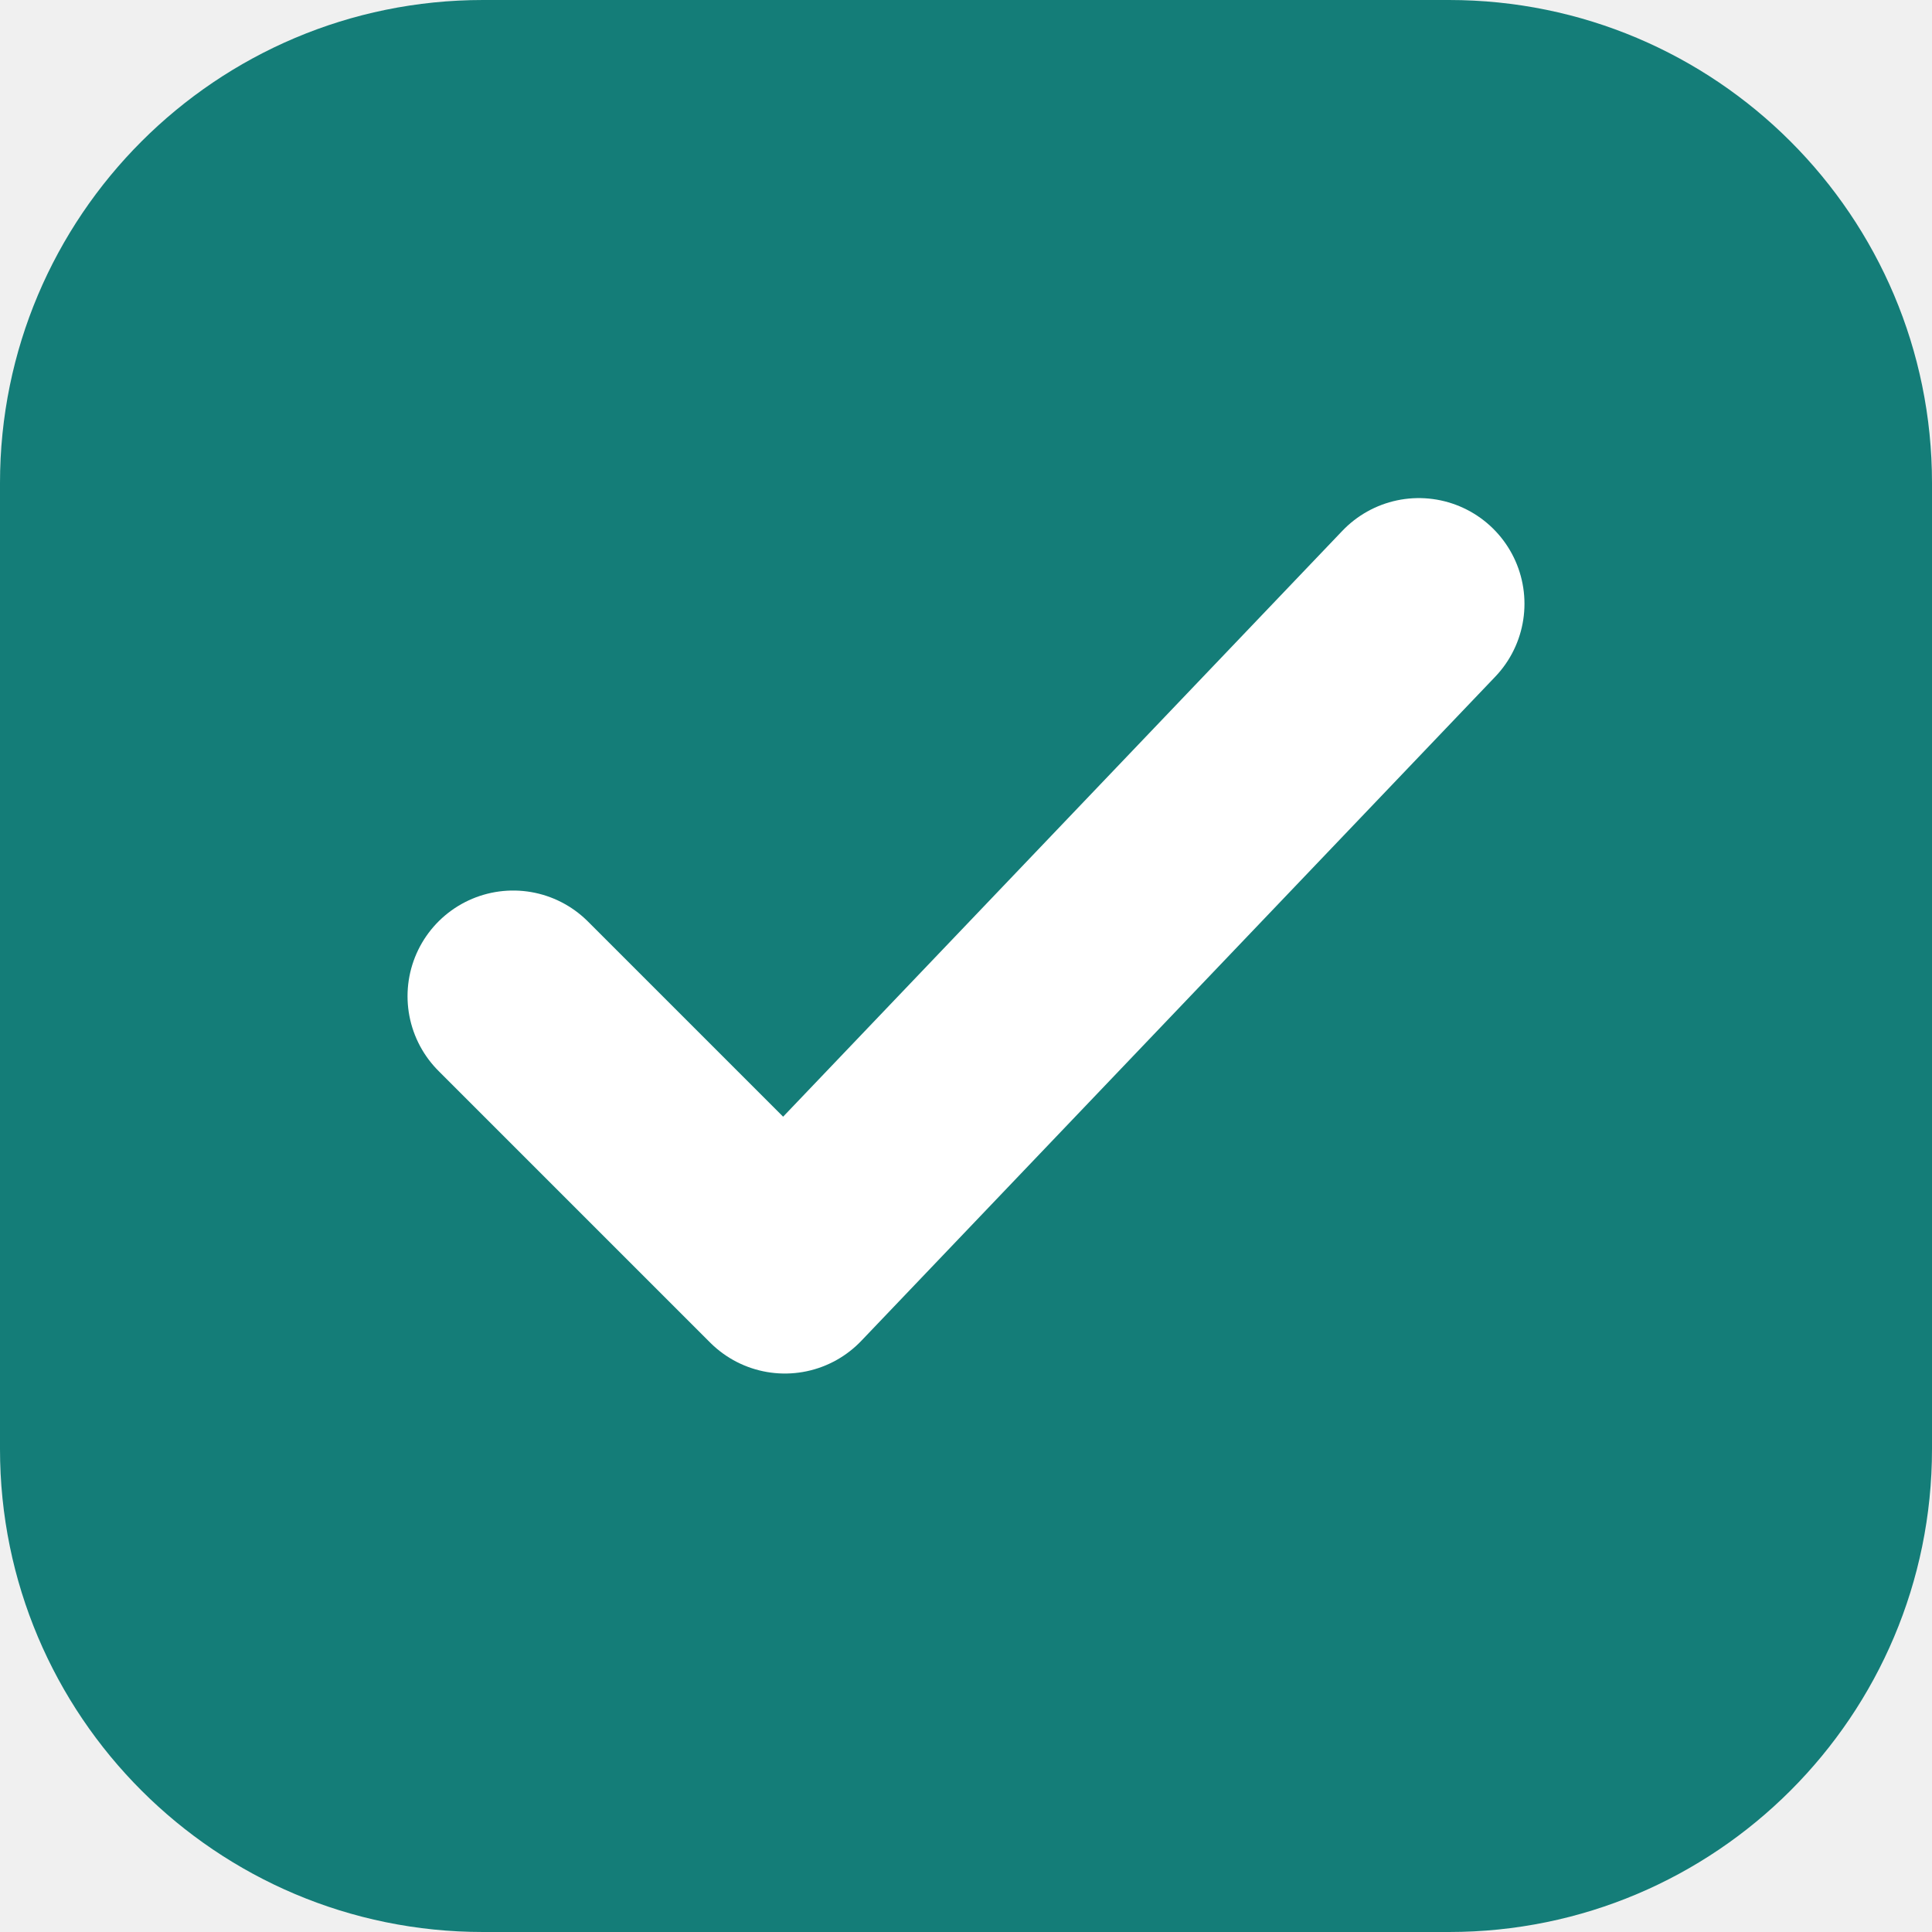
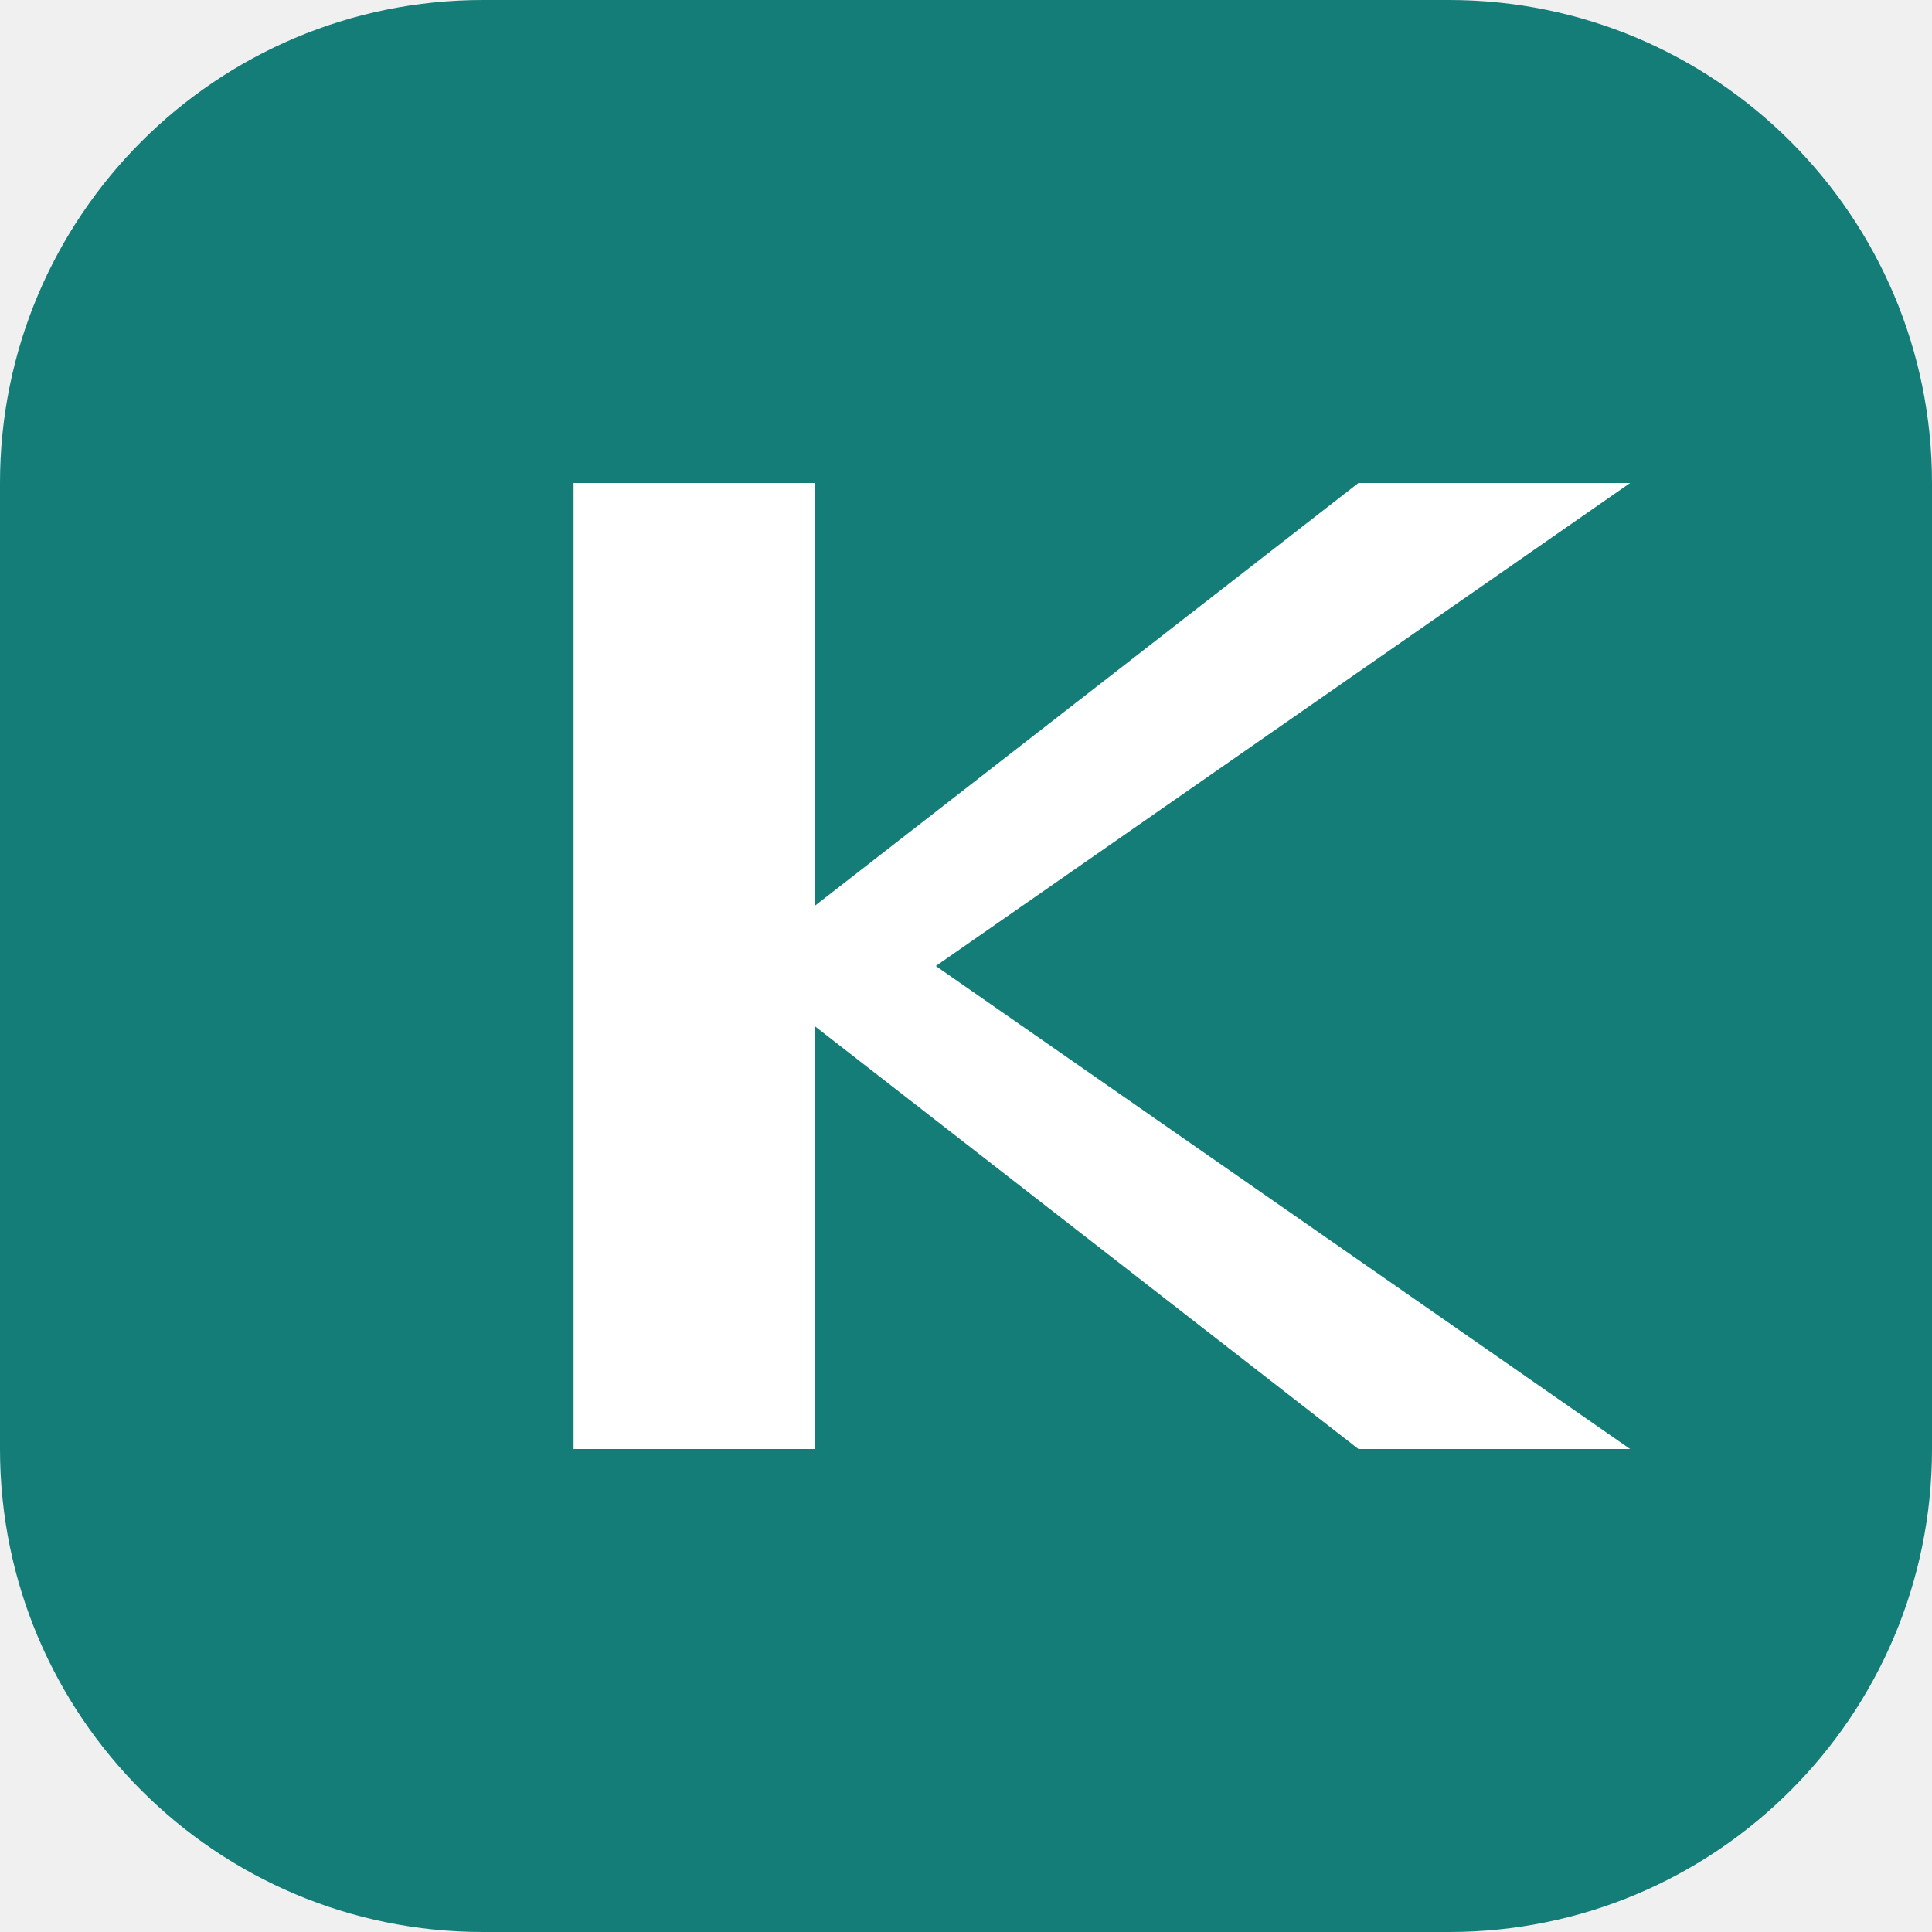
<svg xmlns="http://www.w3.org/2000/svg" viewBox="0 0 64 64" role="img" aria-labelledby="title">
  <rect width="64" height="64" rx="16" fill="#147d78" />
-   <path d="m17 33 9 9 21-22" fill="none" stroke="#fff" stroke-linecap="round" stroke-linejoin="round" stroke-width="7" />
+   <path d="M19 16h8v14l18-14h9L31 32l23 16h-9L27 34v14h-8z" fill="#ffffff" />
</svg>
